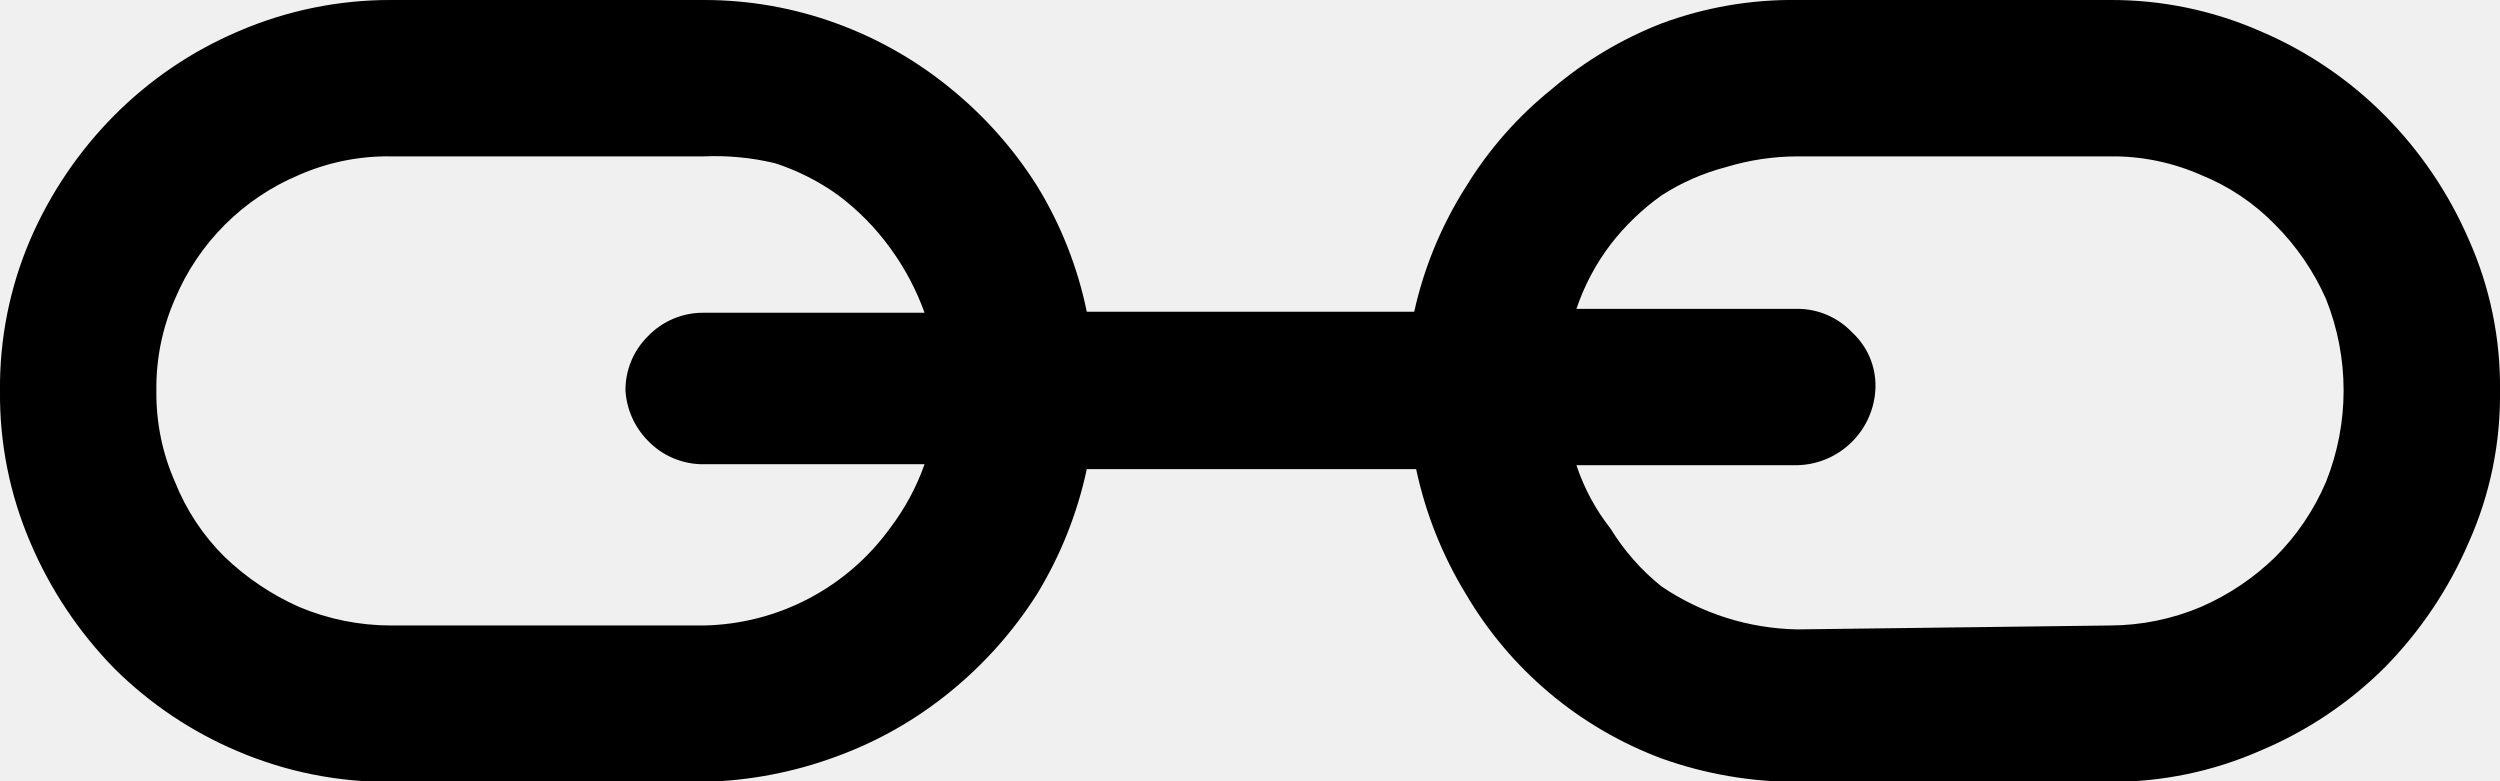
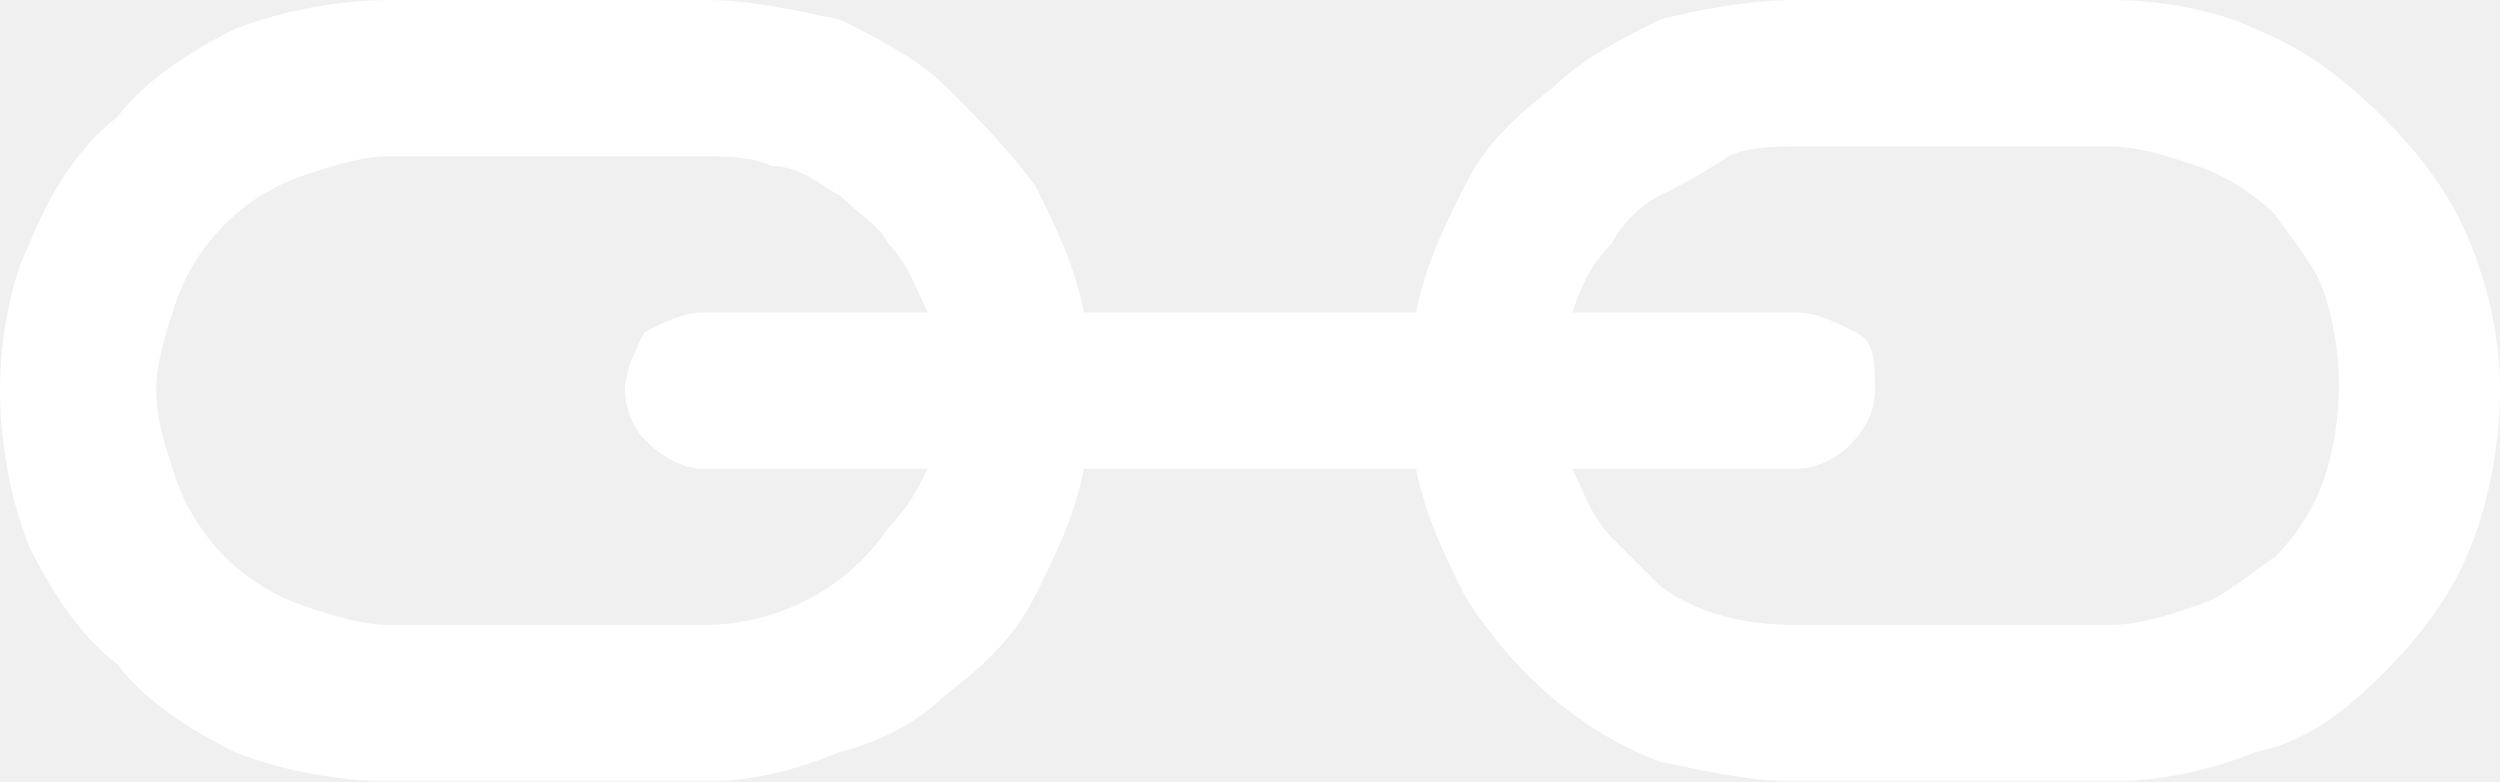
- <svg xmlns="http://www.w3.org/2000/svg" viewBox="0 0 25.58 7.99">
-   <path d="M21.59,0a3.79,3.79,0,0,1,1.54.32,4,4,0,0,1,1.27.86,4.13,4.13,0,0,1,.86,1.27A3.68,3.68,0,0,1,25.58,4a3.68,3.68,0,0,1-.32,1.55,4.18,4.18,0,0,1-.86,1.28,4,4,0,0,1-1.27.85A3.78,3.78,0,0,1,21.59,8h-3.2A4.09,4.09,0,0,1,17,7.76,3.91,3.91,0,0,1,15,6.08a4.09,4.09,0,0,1-.51-1.28H11.12a4.09,4.09,0,0,1-.51,1.28,4.16,4.16,0,0,1-.89,1,4,4,0,0,1-1.16.66A4.18,4.18,0,0,1,7.2,8H4a3.91,3.91,0,0,1-1.56-.31,4,4,0,0,1-1.27-.85A4.18,4.18,0,0,1,.31,5.55,3.83,3.83,0,0,1,0,4,3.83,3.83,0,0,1,.31,2.45a4.13,4.13,0,0,1,.86-1.27A4,4,0,0,1,2.44.32,3.92,3.92,0,0,1,4,0H7.2A3.94,3.94,0,0,1,8.56.24,4,4,0,0,1,9.72.9a4.12,4.12,0,0,1,.89,1,4,4,0,0,1,.51,1.29h3.35A4,4,0,0,1,15,1.91a3.88,3.88,0,0,1,.88-1A3.94,3.94,0,0,1,17,.24,3.85,3.85,0,0,1,18.39,0ZM7.2,6.4a2.41,2.41,0,0,0,1.91-1,2.39,2.39,0,0,0,.35-.65H7.2a.78.78,0,0,1-.57-.24A.8.8,0,0,1,6.4,4a.77.77,0,0,1,.23-.56A.78.78,0,0,1,7.2,3.2H9.46a2.61,2.61,0,0,0-.35-.66A2.52,2.52,0,0,0,8.58,2a2.34,2.34,0,0,0-.65-.33A2.64,2.64,0,0,0,7.2,1.6H4a2.26,2.26,0,0,0-.94.19A2.37,2.37,0,0,0,1.79,3.06,2.26,2.26,0,0,0,1.6,4a2.24,2.24,0,0,0,.19.93,2.25,2.25,0,0,0,.51.77,2.67,2.67,0,0,0,.76.51A2.43,2.43,0,0,0,4,6.4Zm14.39,0a2.41,2.41,0,0,0,.93-.19,2.54,2.54,0,0,0,.76-.51,2.43,2.43,0,0,0,.52-.77,2.52,2.52,0,0,0,0-1.87,2.51,2.51,0,0,0-.52-.76,2.21,2.21,0,0,0-.76-.51,2.24,2.24,0,0,0-.93-.19h-3.2a2.53,2.53,0,0,0-.73.11A2.27,2.27,0,0,0,17,2a2.47,2.47,0,0,0-.52.5,2.32,2.32,0,0,0-.35.66h2.26a.77.77,0,0,1,.56.24.74.74,0,0,1,.24.56.82.82,0,0,1-.8.8H16.13a2.14,2.14,0,0,0,.35.65A2.29,2.29,0,0,0,17,6a2.56,2.56,0,0,0,1.39.44Z" />
+ <svg xmlns="http://www.w3.org/2000/svg" version="1.1" id="Layer_1" x="0px" y="0px" viewBox="0 0 25.6 8" style="enable-background:new 0 0 25.6 8;" xml:space="preserve">
+   <style type="text/css">
+ 	.st0{fill:#FFFFFF;}
+ </style>
+   <path class="st0" d="M21.6,0c0.5,0,1.1,0.1,1.5,0.3c0.5,0.2,0.9,0.5,1.3,0.9c0.4,0.4,0.7,0.8,0.9,1.3c0.2,0.5,0.3,1,0.3,1.5  c0,0.5-0.1,1.1-0.3,1.6c-0.2,0.5-0.5,0.9-0.9,1.3c-0.4,0.4-0.8,0.7-1.3,0.8c-0.5,0.2-1,0.3-1.5,0.3h-3.2c-0.5,0-0.9-0.1-1.4-0.2  c-0.8-0.3-1.5-0.9-2-1.7c-0.2-0.4-0.4-0.8-0.5-1.3h-3.4c-0.1,0.5-0.3,0.9-0.5,1.3c-0.2,0.4-0.5,0.7-0.9,1C9.4,7.4,9,7.6,8.6,7.7  C8.1,7.9,7.7,8,7.2,8H4C3.5,8,2.9,7.9,2.4,7.7C2,7.5,1.5,7.2,1.2,6.8C0.8,6.5,0.5,6,0.3,5.6C0.1,5.1,0,4.5,0,4  c0-0.5,0.1-1.1,0.3-1.5C0.5,2,0.8,1.5,1.2,1.2C1.5,0.8,2,0.5,2.4,0.3C2.9,0.1,3.5,0,4,0h3.2c0.5,0,0.9,0.1,1.4,0.2  C9,0.4,9.4,0.6,9.7,0.9c0.3,0.3,0.6,0.6,0.9,1c0.2,0.4,0.4,0.8,0.5,1.3h3.4c0.1-0.5,0.3-0.9,0.5-1.3c0.2-0.4,0.5-0.7,0.9-1  c0.3-0.3,0.7-0.5,1.1-0.7C17.4,0.1,17.9,0,18.4,0H21.6z M7.2,6.4c0.8,0,1.5-0.4,1.9-1C9.3,5.2,9.4,5,9.5,4.8H7.2  C7,4.8,6.8,4.7,6.6,4.5C6.5,4.4,6.4,4.2,6.4,4c0-0.2,0.1-0.4,0.2-0.6C6.8,3.3,7,3.2,7.2,3.2h2.3C9.4,3,9.3,2.7,9.1,2.5  C9,2.3,8.8,2.2,8.6,2C8.4,1.9,8.2,1.7,7.9,1.7C7.7,1.6,7.4,1.6,7.2,1.6H4c-0.3,0-0.6,0.1-0.9,0.2C2.5,2,2,2.5,1.8,3.1  C1.7,3.4,1.6,3.7,1.6,4c0,0.3,0.1,0.6,0.2,0.9c0.1,0.3,0.3,0.6,0.5,0.8c0.2,0.2,0.5,0.4,0.8,0.5C3.4,6.3,3.7,6.4,4,6.4H7.2z   M21.6,6.4c0.3,0,0.6-0.1,0.9-0.2c0.3-0.1,0.5-0.3,0.8-0.5c0.2-0.2,0.4-0.5,0.5-0.8c0.2-0.6,0.2-1.3,0-1.9c-0.1-0.3-0.3-0.5-0.5-0.8  c-0.2-0.2-0.5-0.4-0.8-0.5c-0.3-0.1-0.6-0.2-0.9-0.2h-3.2c-0.2,0-0.5,0-0.7,0.1C17.4,1.8,17.2,1.9,17,2c-0.2,0.1-0.4,0.3-0.5,0.5  c-0.2,0.2-0.3,0.4-0.4,0.7h2.3c0.2,0,0.4,0.1,0.6,0.2c0.2,0.1,0.2,0.3,0.2,0.6c0,0.4-0.4,0.8-0.8,0.8h-2.3c0.1,0.2,0.2,0.5,0.4,0.7  C16.6,5.6,16.8,5.8,17,6c0.4,0.3,0.9,0.4,1.4,0.4L21.6,6.4z" />
</svg>
